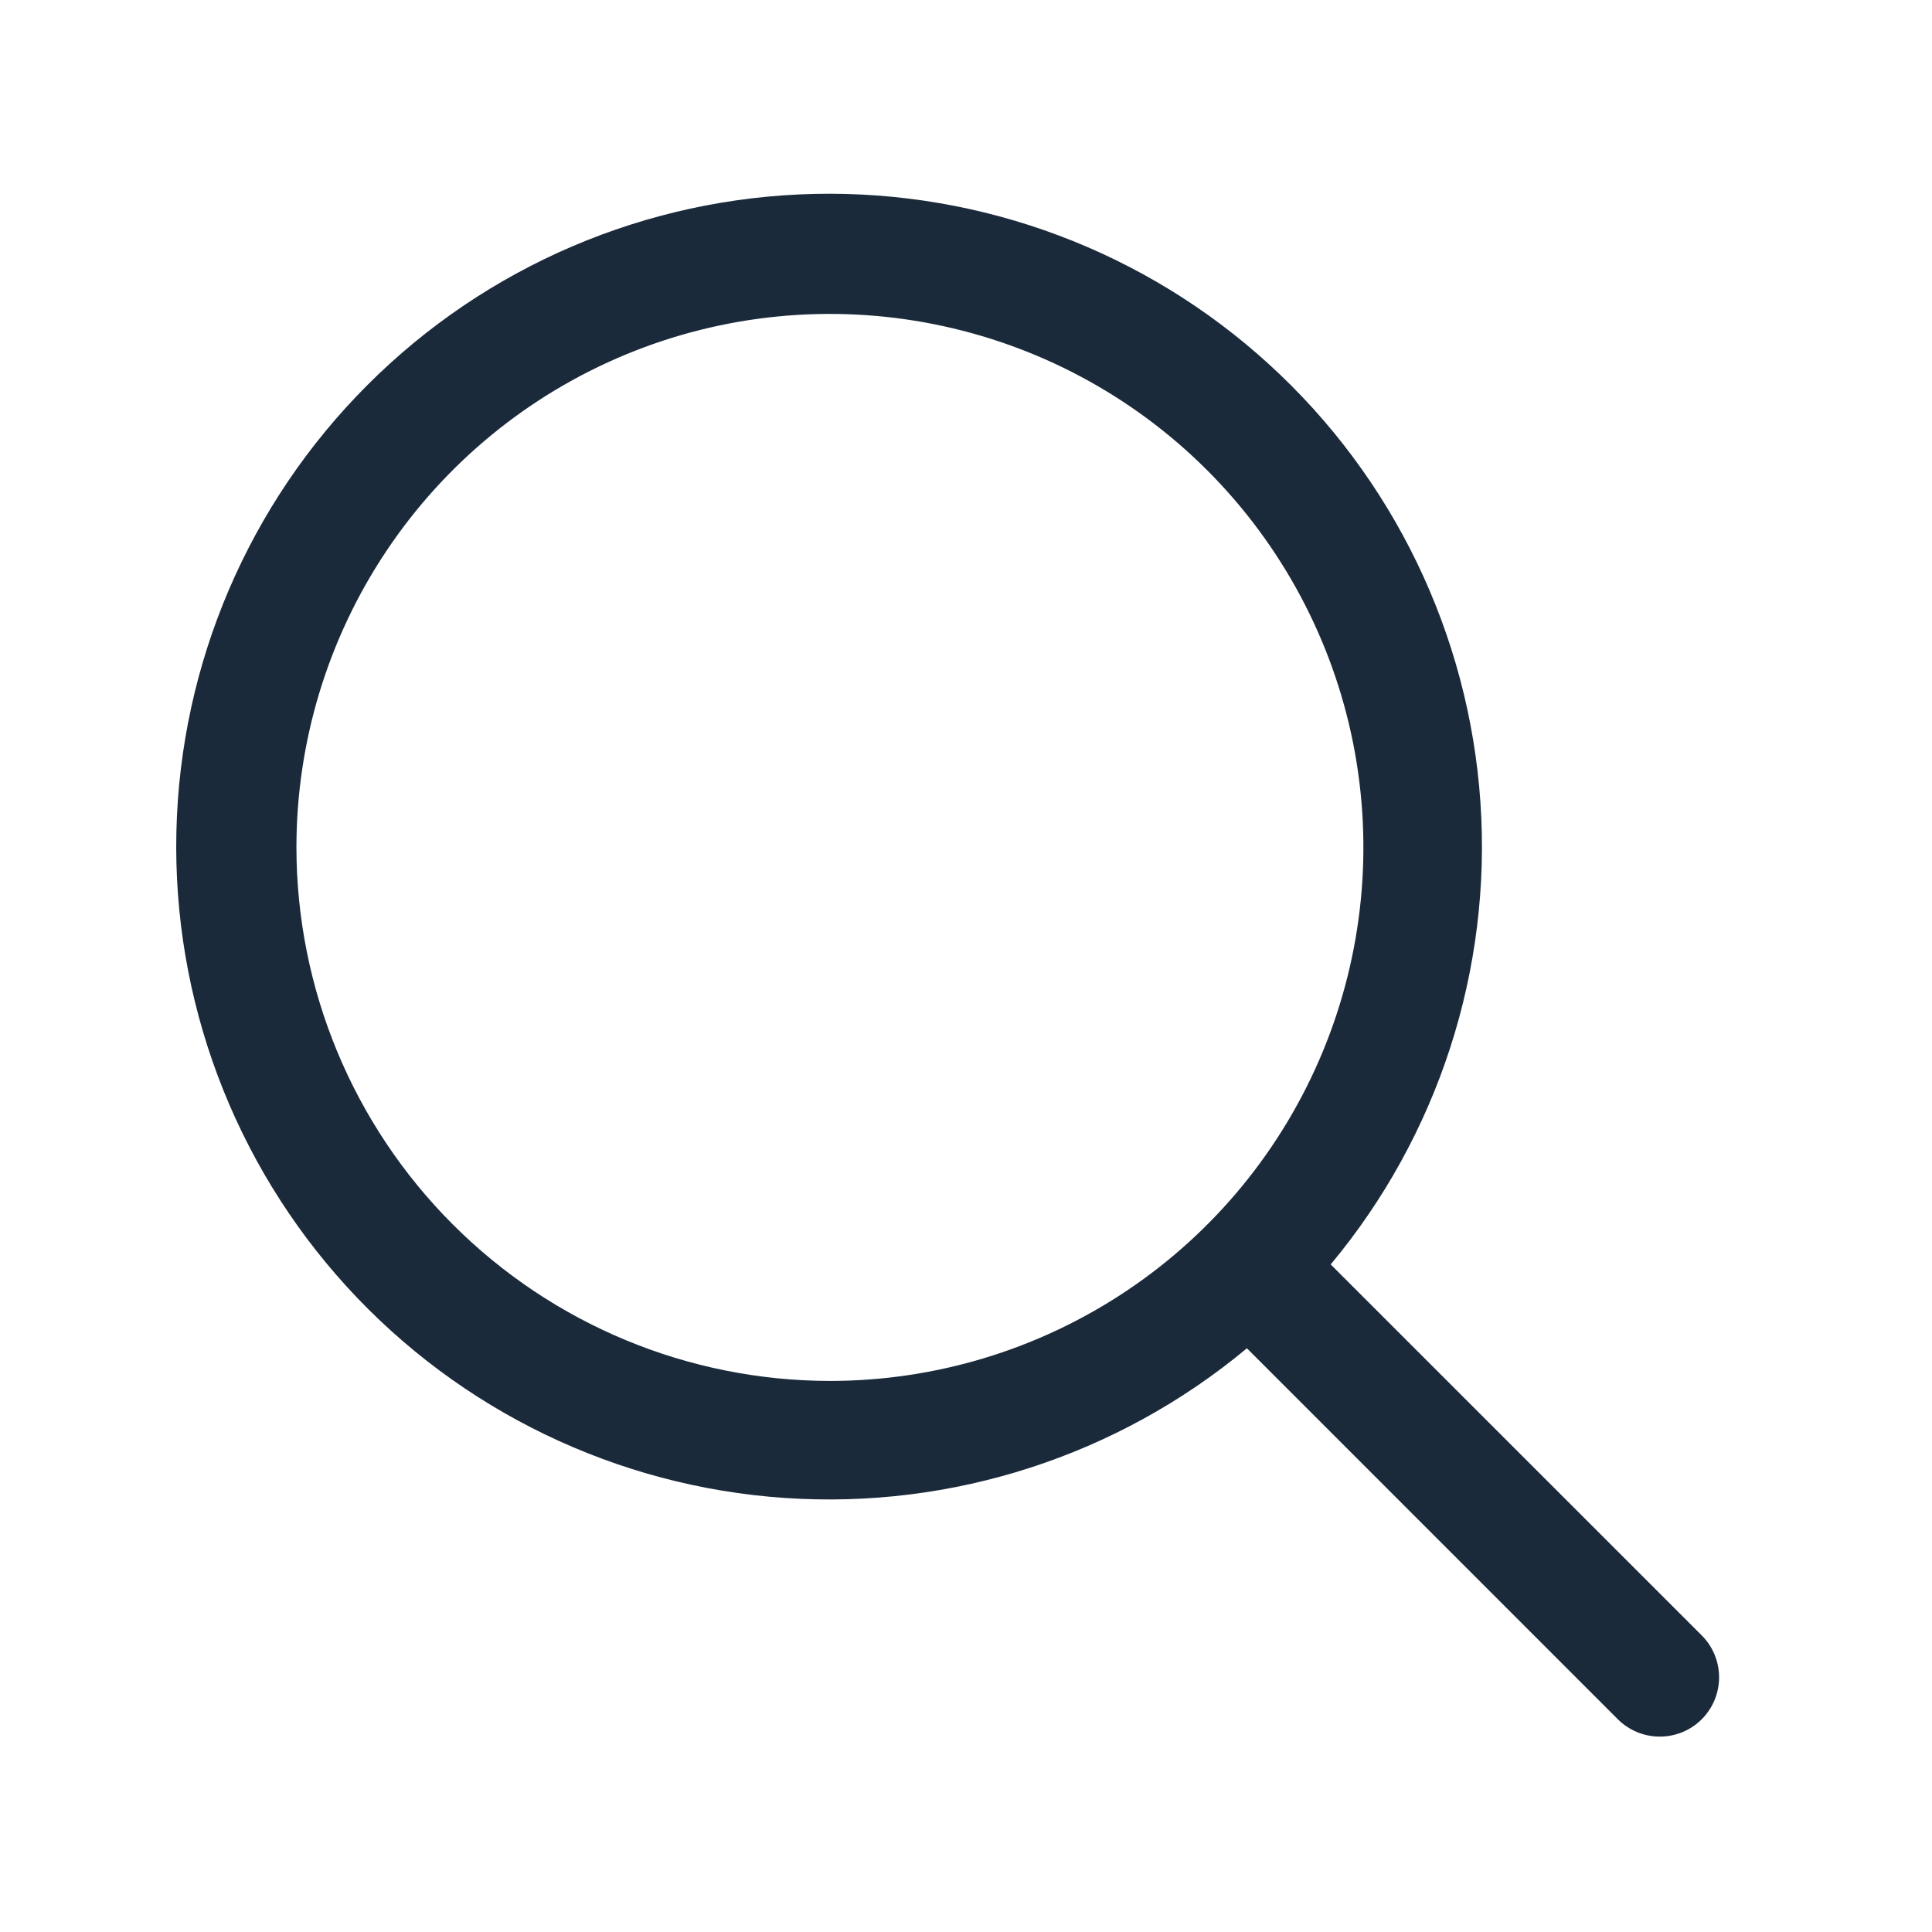
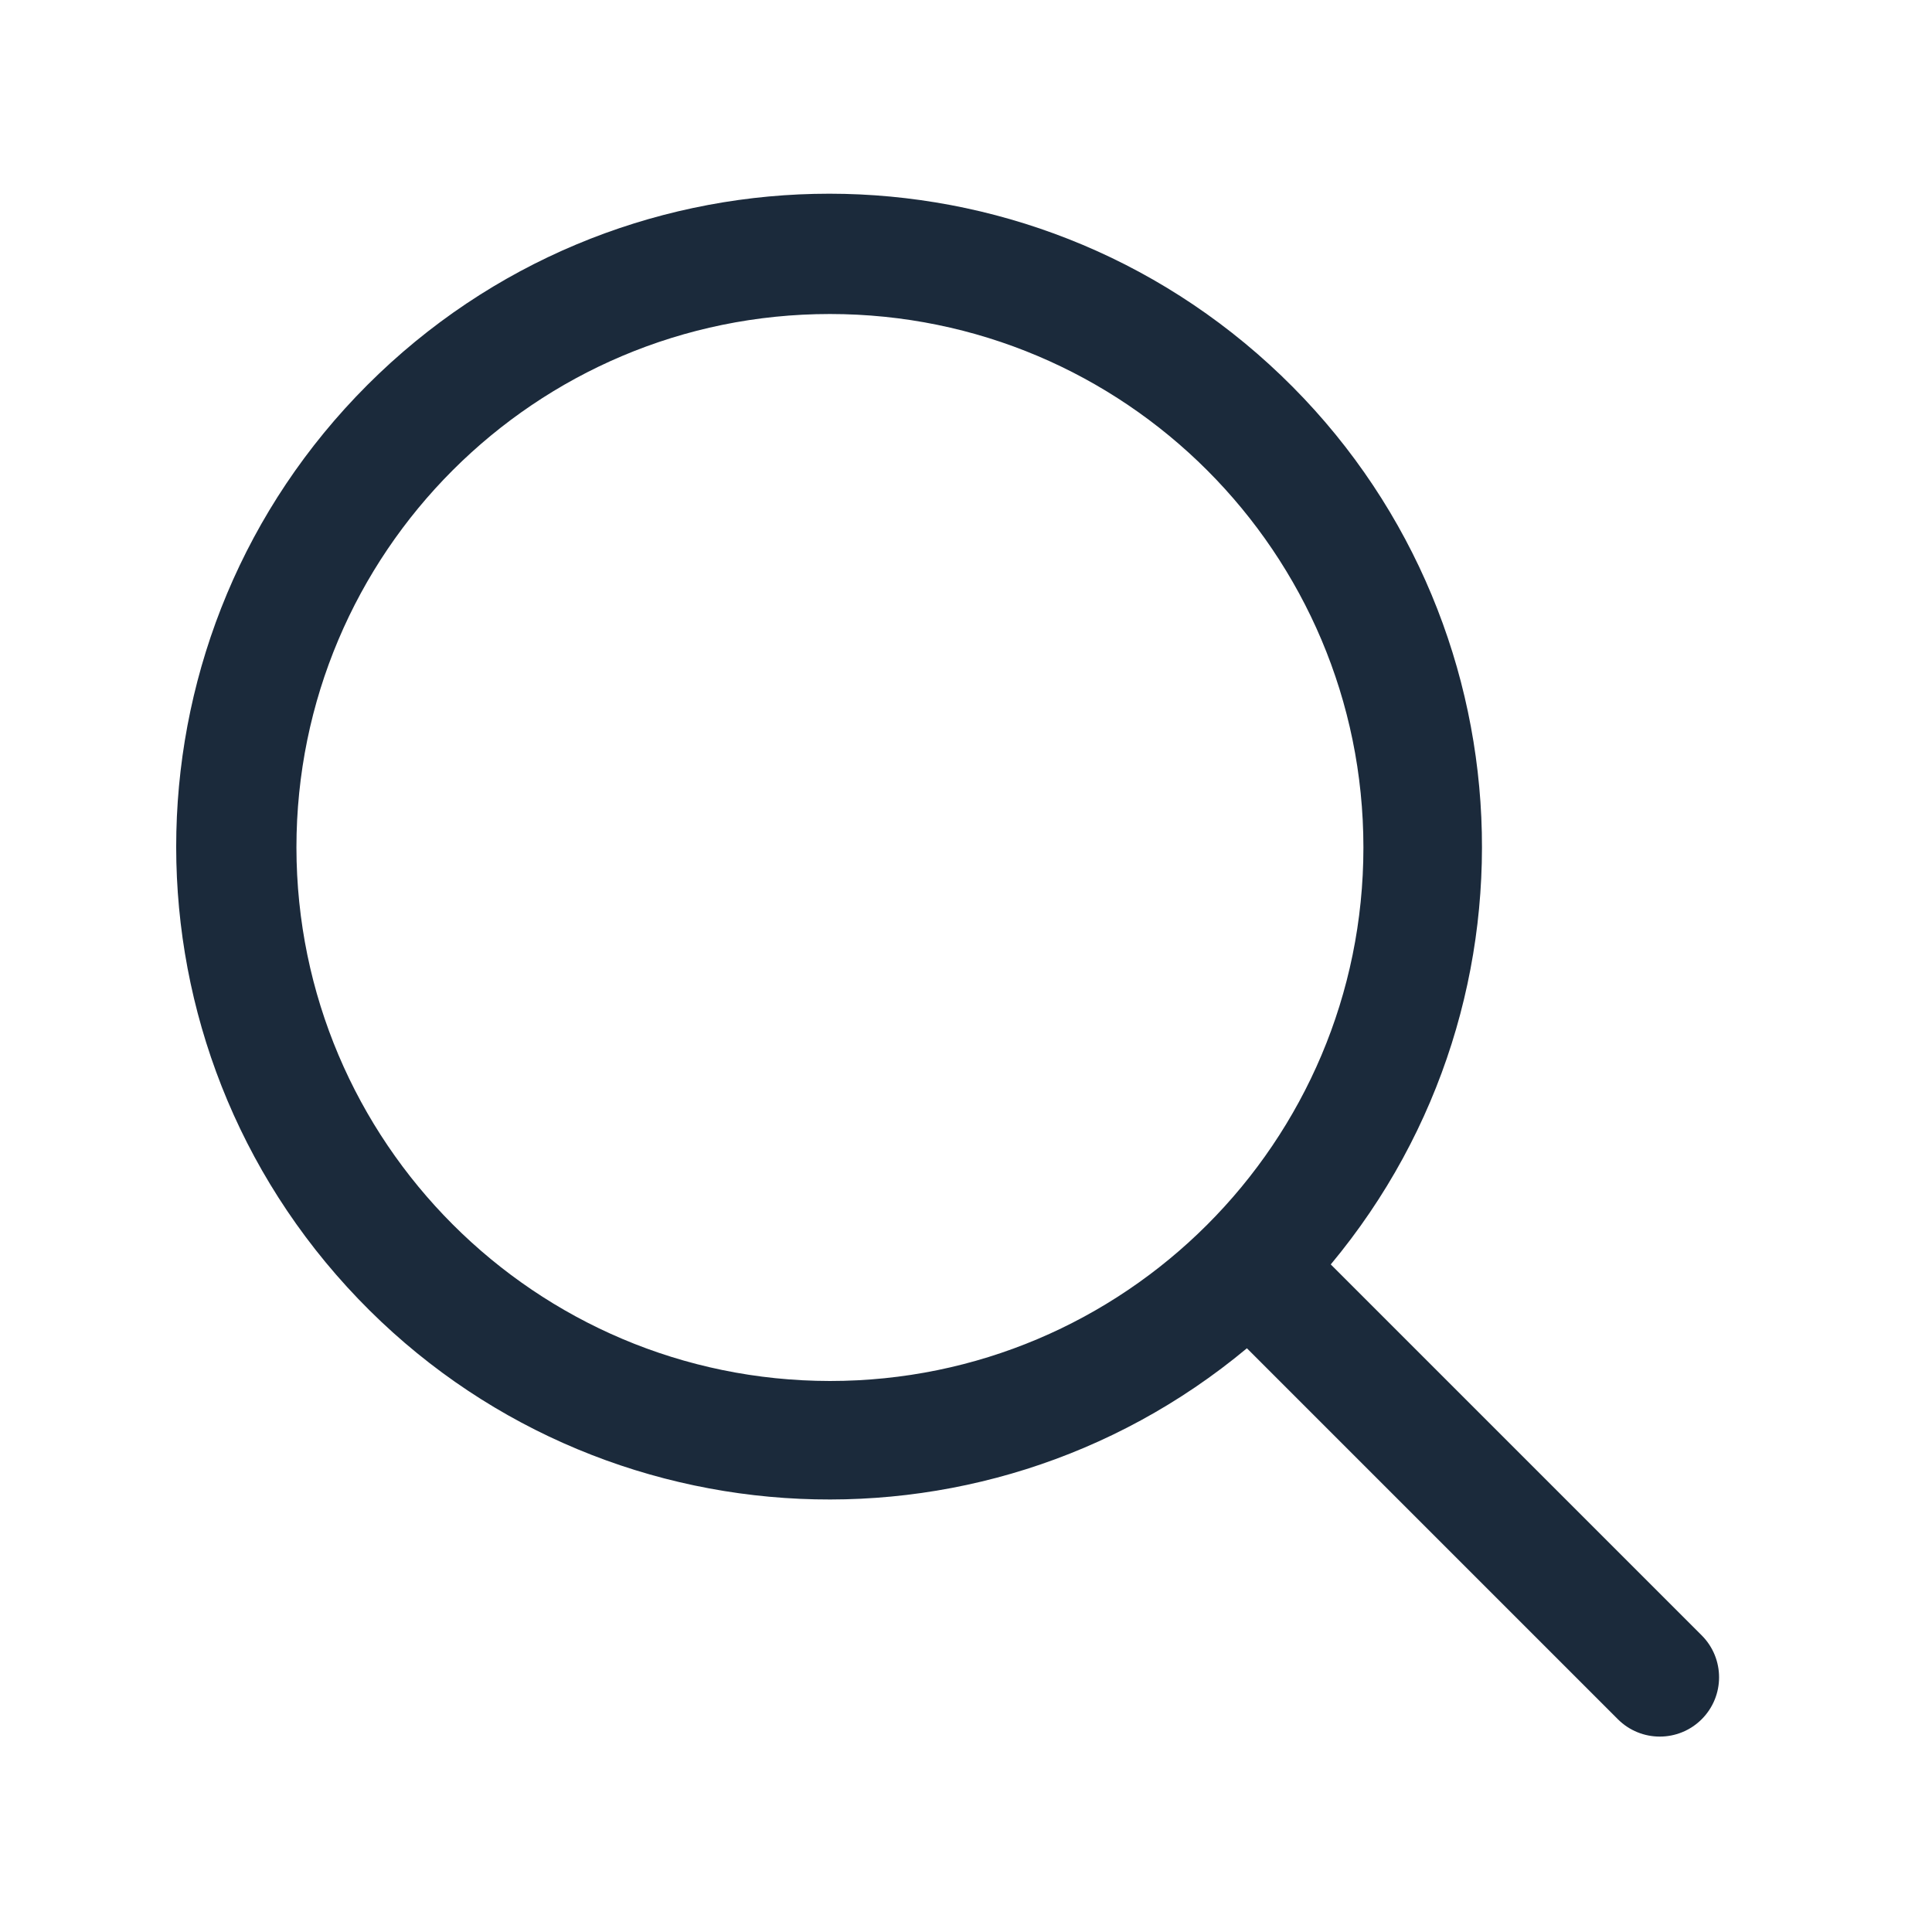
<svg xmlns="http://www.w3.org/2000/svg" width="30" height="30" viewBox="0 0 30 30" fill="none">
-   <path d="M26.424 25.394L20.663 19.634C22.333 17.63 23.166 15.059 22.988 12.456C22.81 9.853 21.636 7.419 19.709 5.66C17.783 3.9 15.252 2.952 12.644 3.011C10.035 3.07 7.55 4.133 5.706 5.978C3.861 7.823 2.798 10.308 2.739 12.916C2.68 15.524 3.628 18.055 5.387 19.982C7.146 21.908 9.581 23.083 12.184 23.26C14.786 23.438 17.358 22.605 19.362 20.936L25.122 26.697C25.207 26.782 25.309 26.85 25.421 26.896C25.532 26.942 25.652 26.966 25.773 26.966C25.894 26.966 26.014 26.942 26.126 26.896C26.237 26.85 26.339 26.782 26.424 26.697C26.51 26.611 26.578 26.509 26.624 26.398C26.67 26.286 26.694 26.166 26.694 26.045C26.694 25.924 26.67 25.805 26.624 25.693C26.578 25.581 26.51 25.48 26.424 25.394ZM4.603 13.159C4.603 11.521 5.089 9.919 5.999 8.557C6.909 7.194 8.203 6.132 9.717 5.505C11.23 4.878 12.896 4.714 14.503 5.034C16.11 5.354 17.586 6.143 18.744 7.301C19.903 8.46 20.692 9.936 21.012 11.543C21.331 13.15 21.167 14.815 20.54 16.329C19.913 17.843 18.852 19.137 17.489 20.047C16.127 20.957 14.525 21.443 12.887 21.443C10.69 21.441 8.585 20.567 7.032 19.014C5.479 17.461 4.605 15.355 4.603 13.159Z" fill="#1B2A3B" />
+   <path d="M26.424 25.394l-5.76-5.76a10.138 10.138 0 10-1.302 1.302l5.76 5.76a.92.92 0 001.302-1.302zM4.603 13.16a8.284 8.284 0 118.284 8.284 8.293 8.293 0 01-8.284-8.284z" fill="#1B2A3B" />
</svg>
